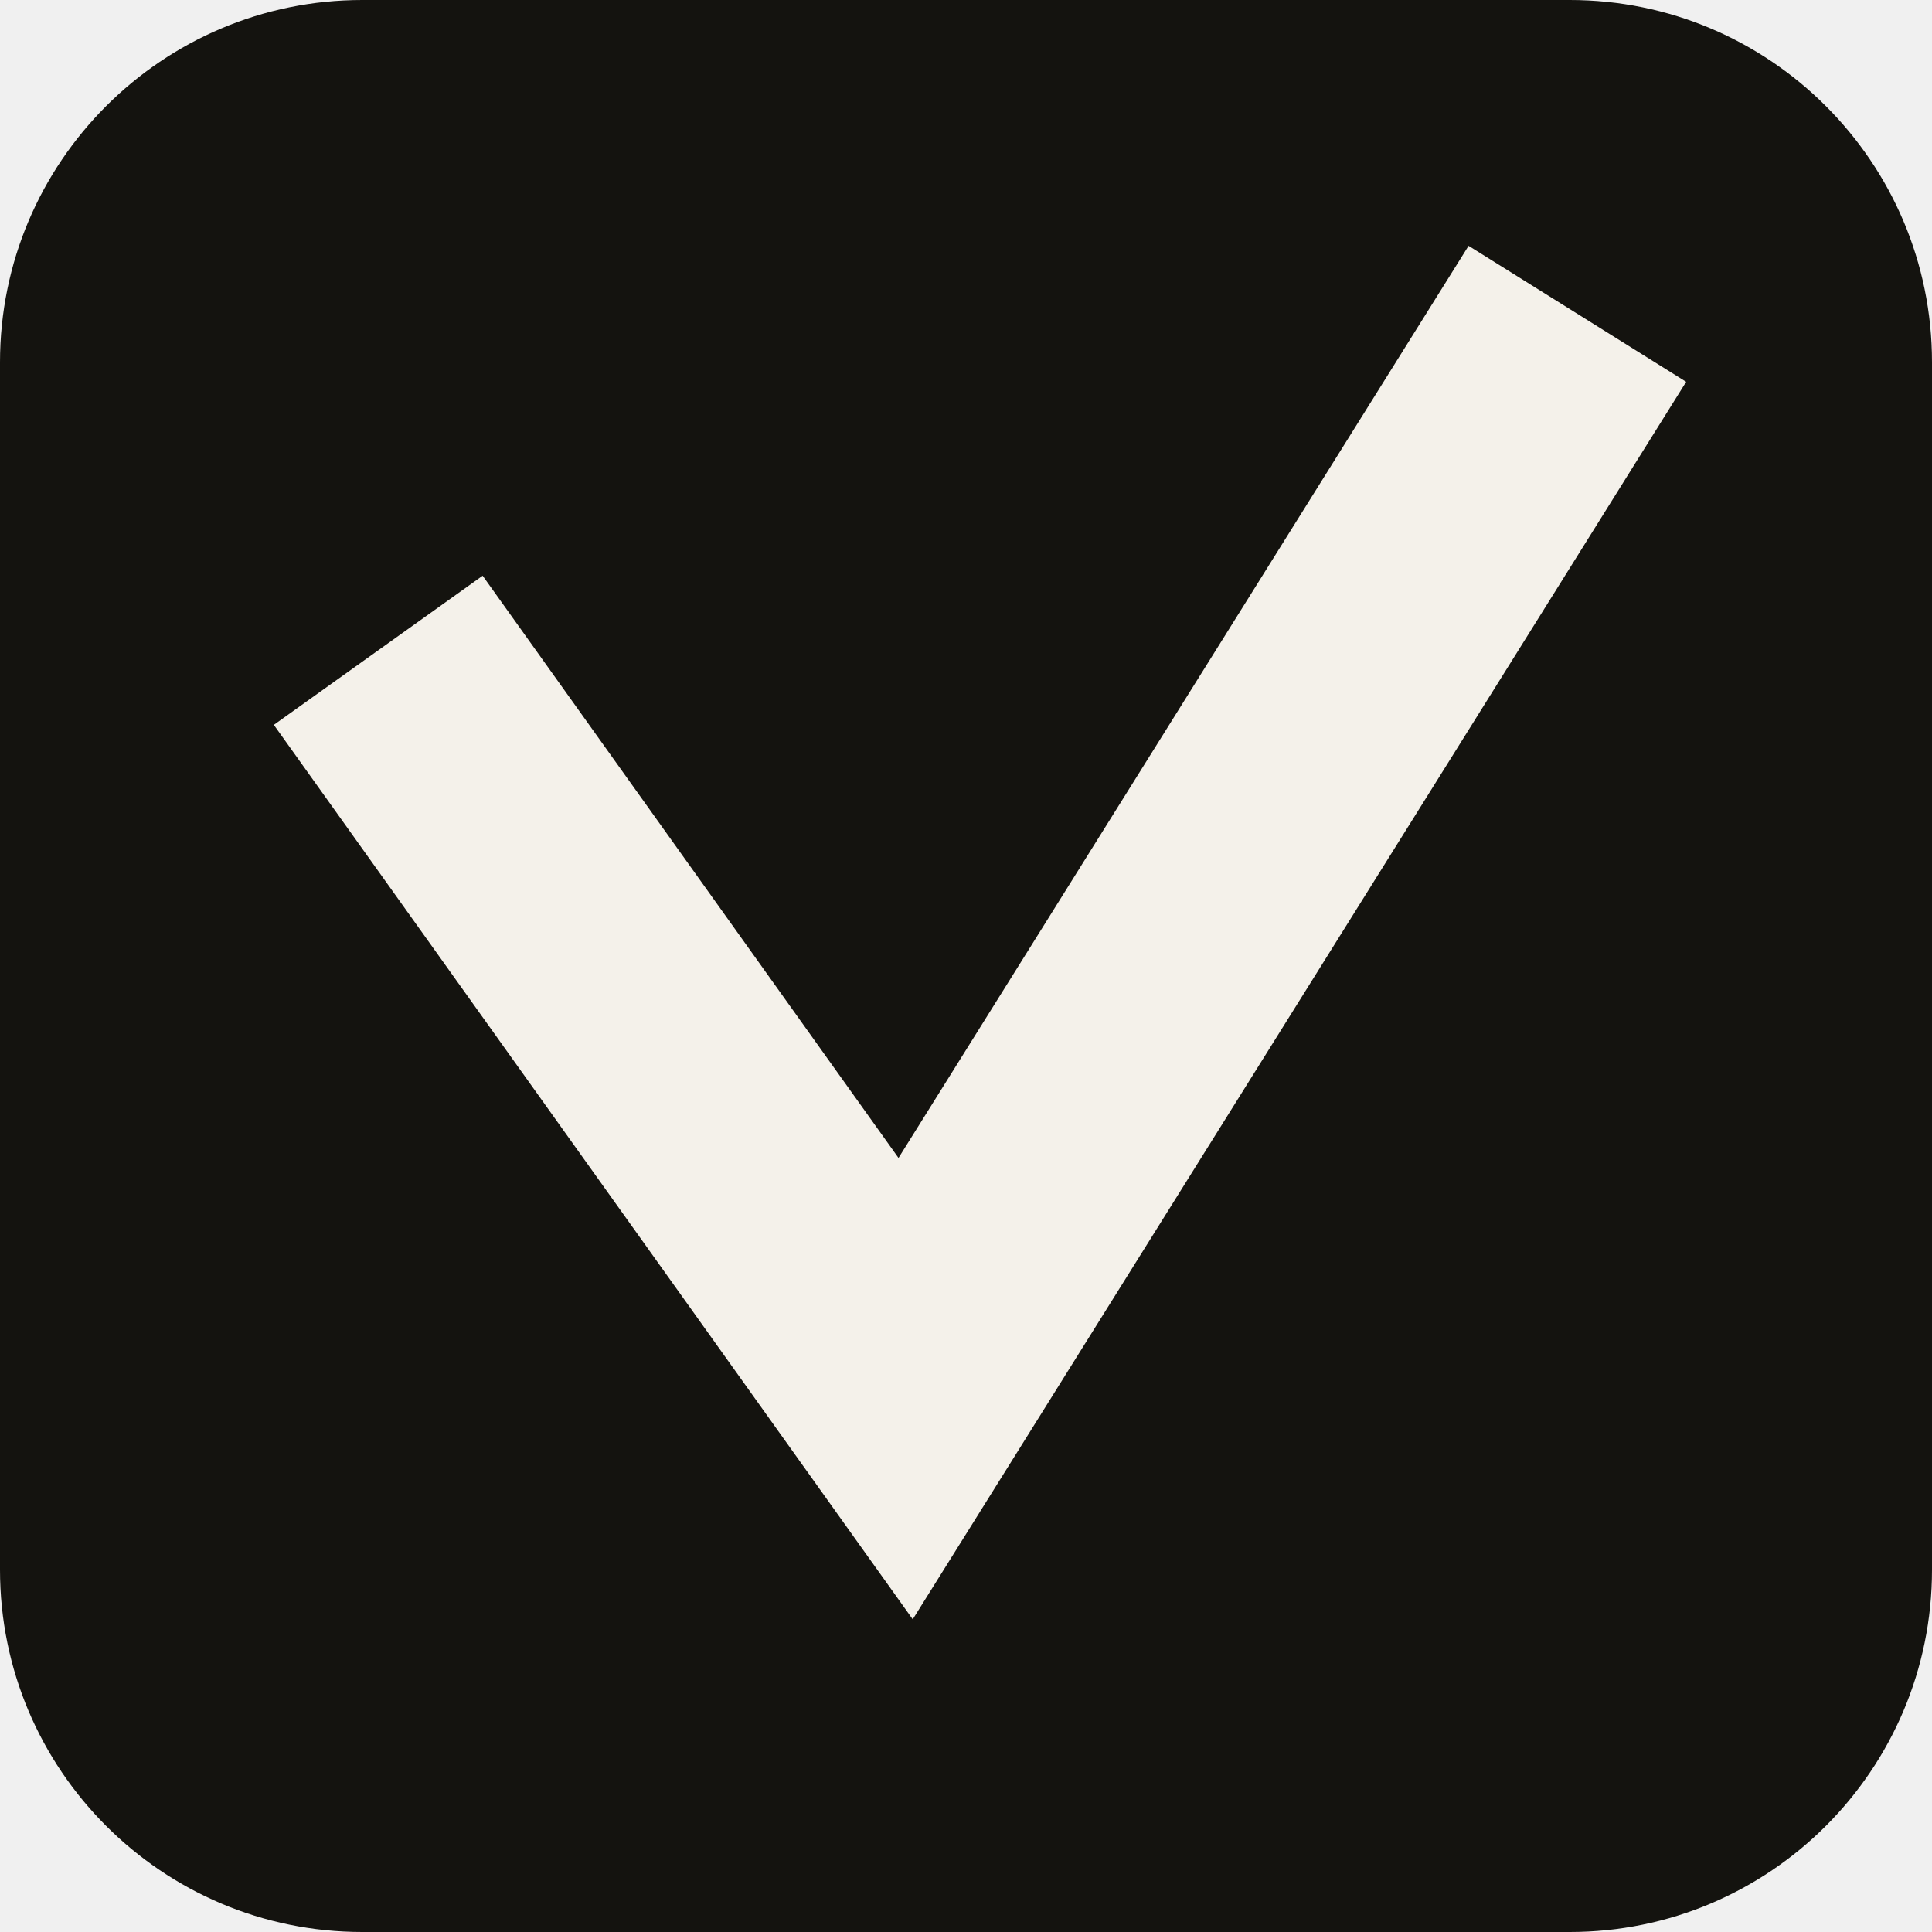
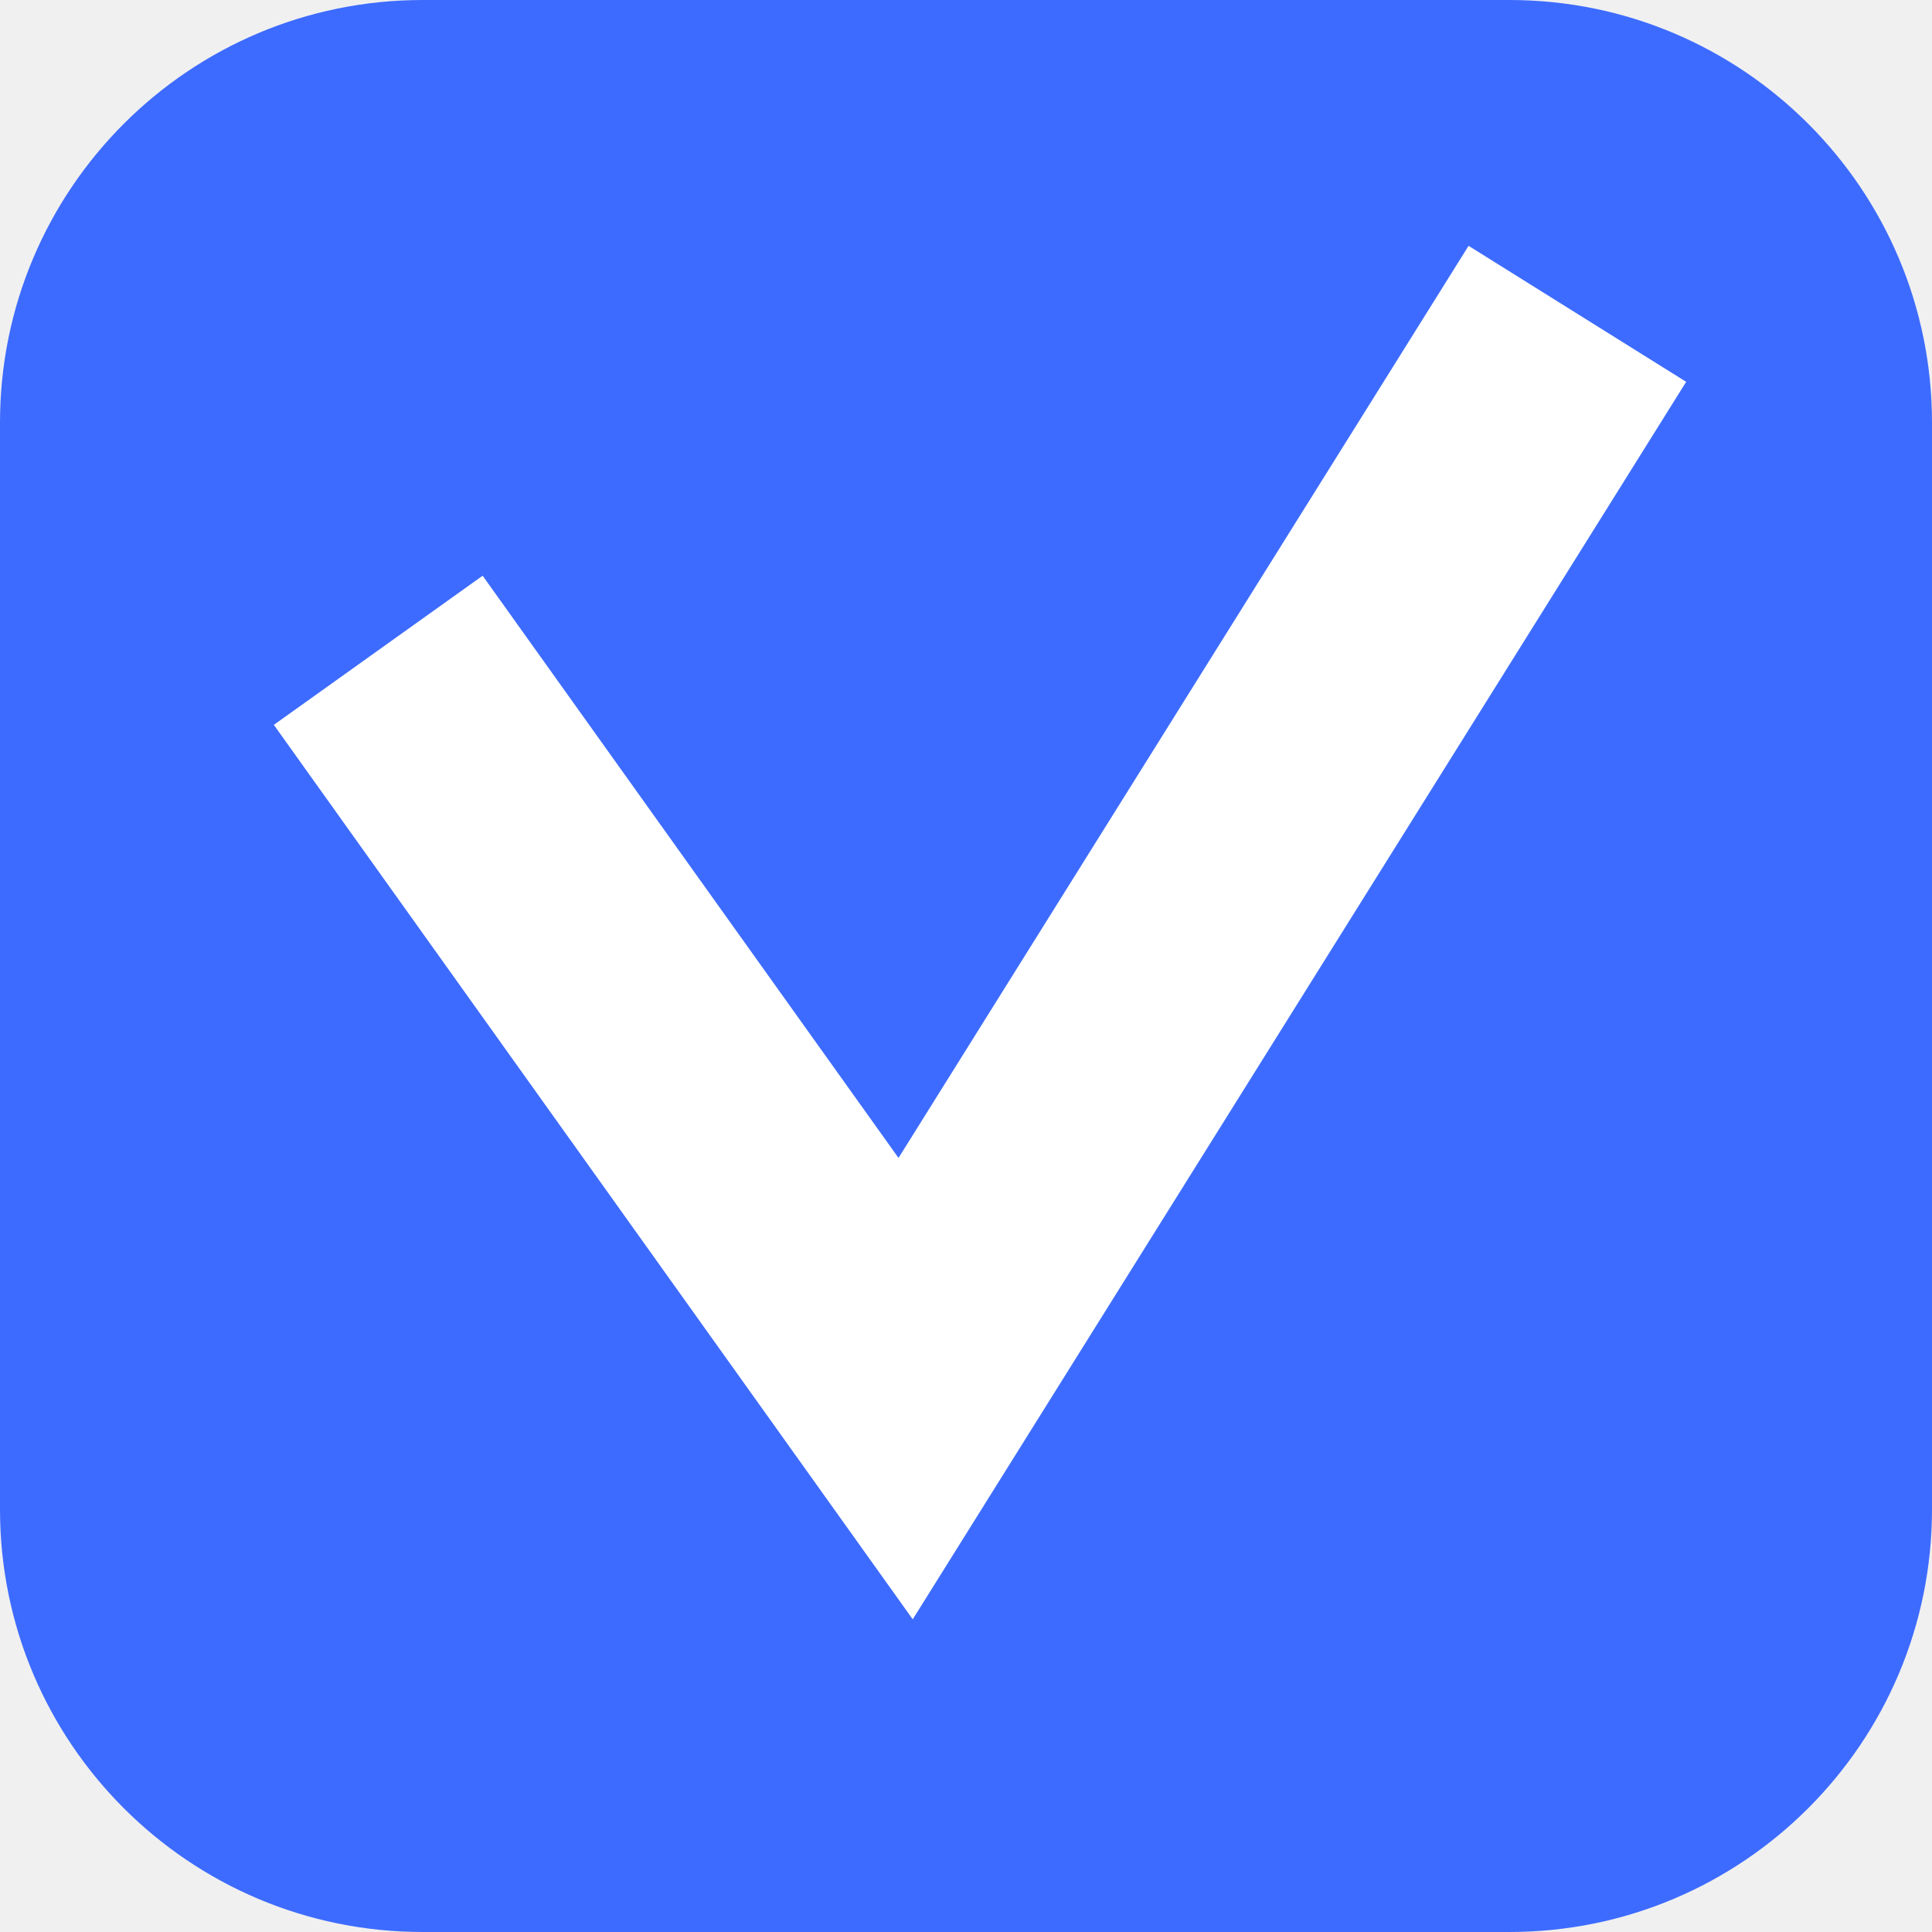
<svg xmlns="http://www.w3.org/2000/svg" viewBox="0 0 64 64">
-   <rect width="64" height="64" rx="12" fill="#14130f" />
-   <path d="M15 25 30 46 50 14" fill="none" stroke="#f4f1ea" stroke-width="8.5" stroke-linecap="square" stroke-linejoin="miter" />
+   <rect width="64" height="64" rx="14" fill="#3d6bff" />
+   <path d="M15 25 30 46 50 14" fill="none" stroke="#fff" stroke-width="8.5" stroke-linecap="square" />
</svg>
